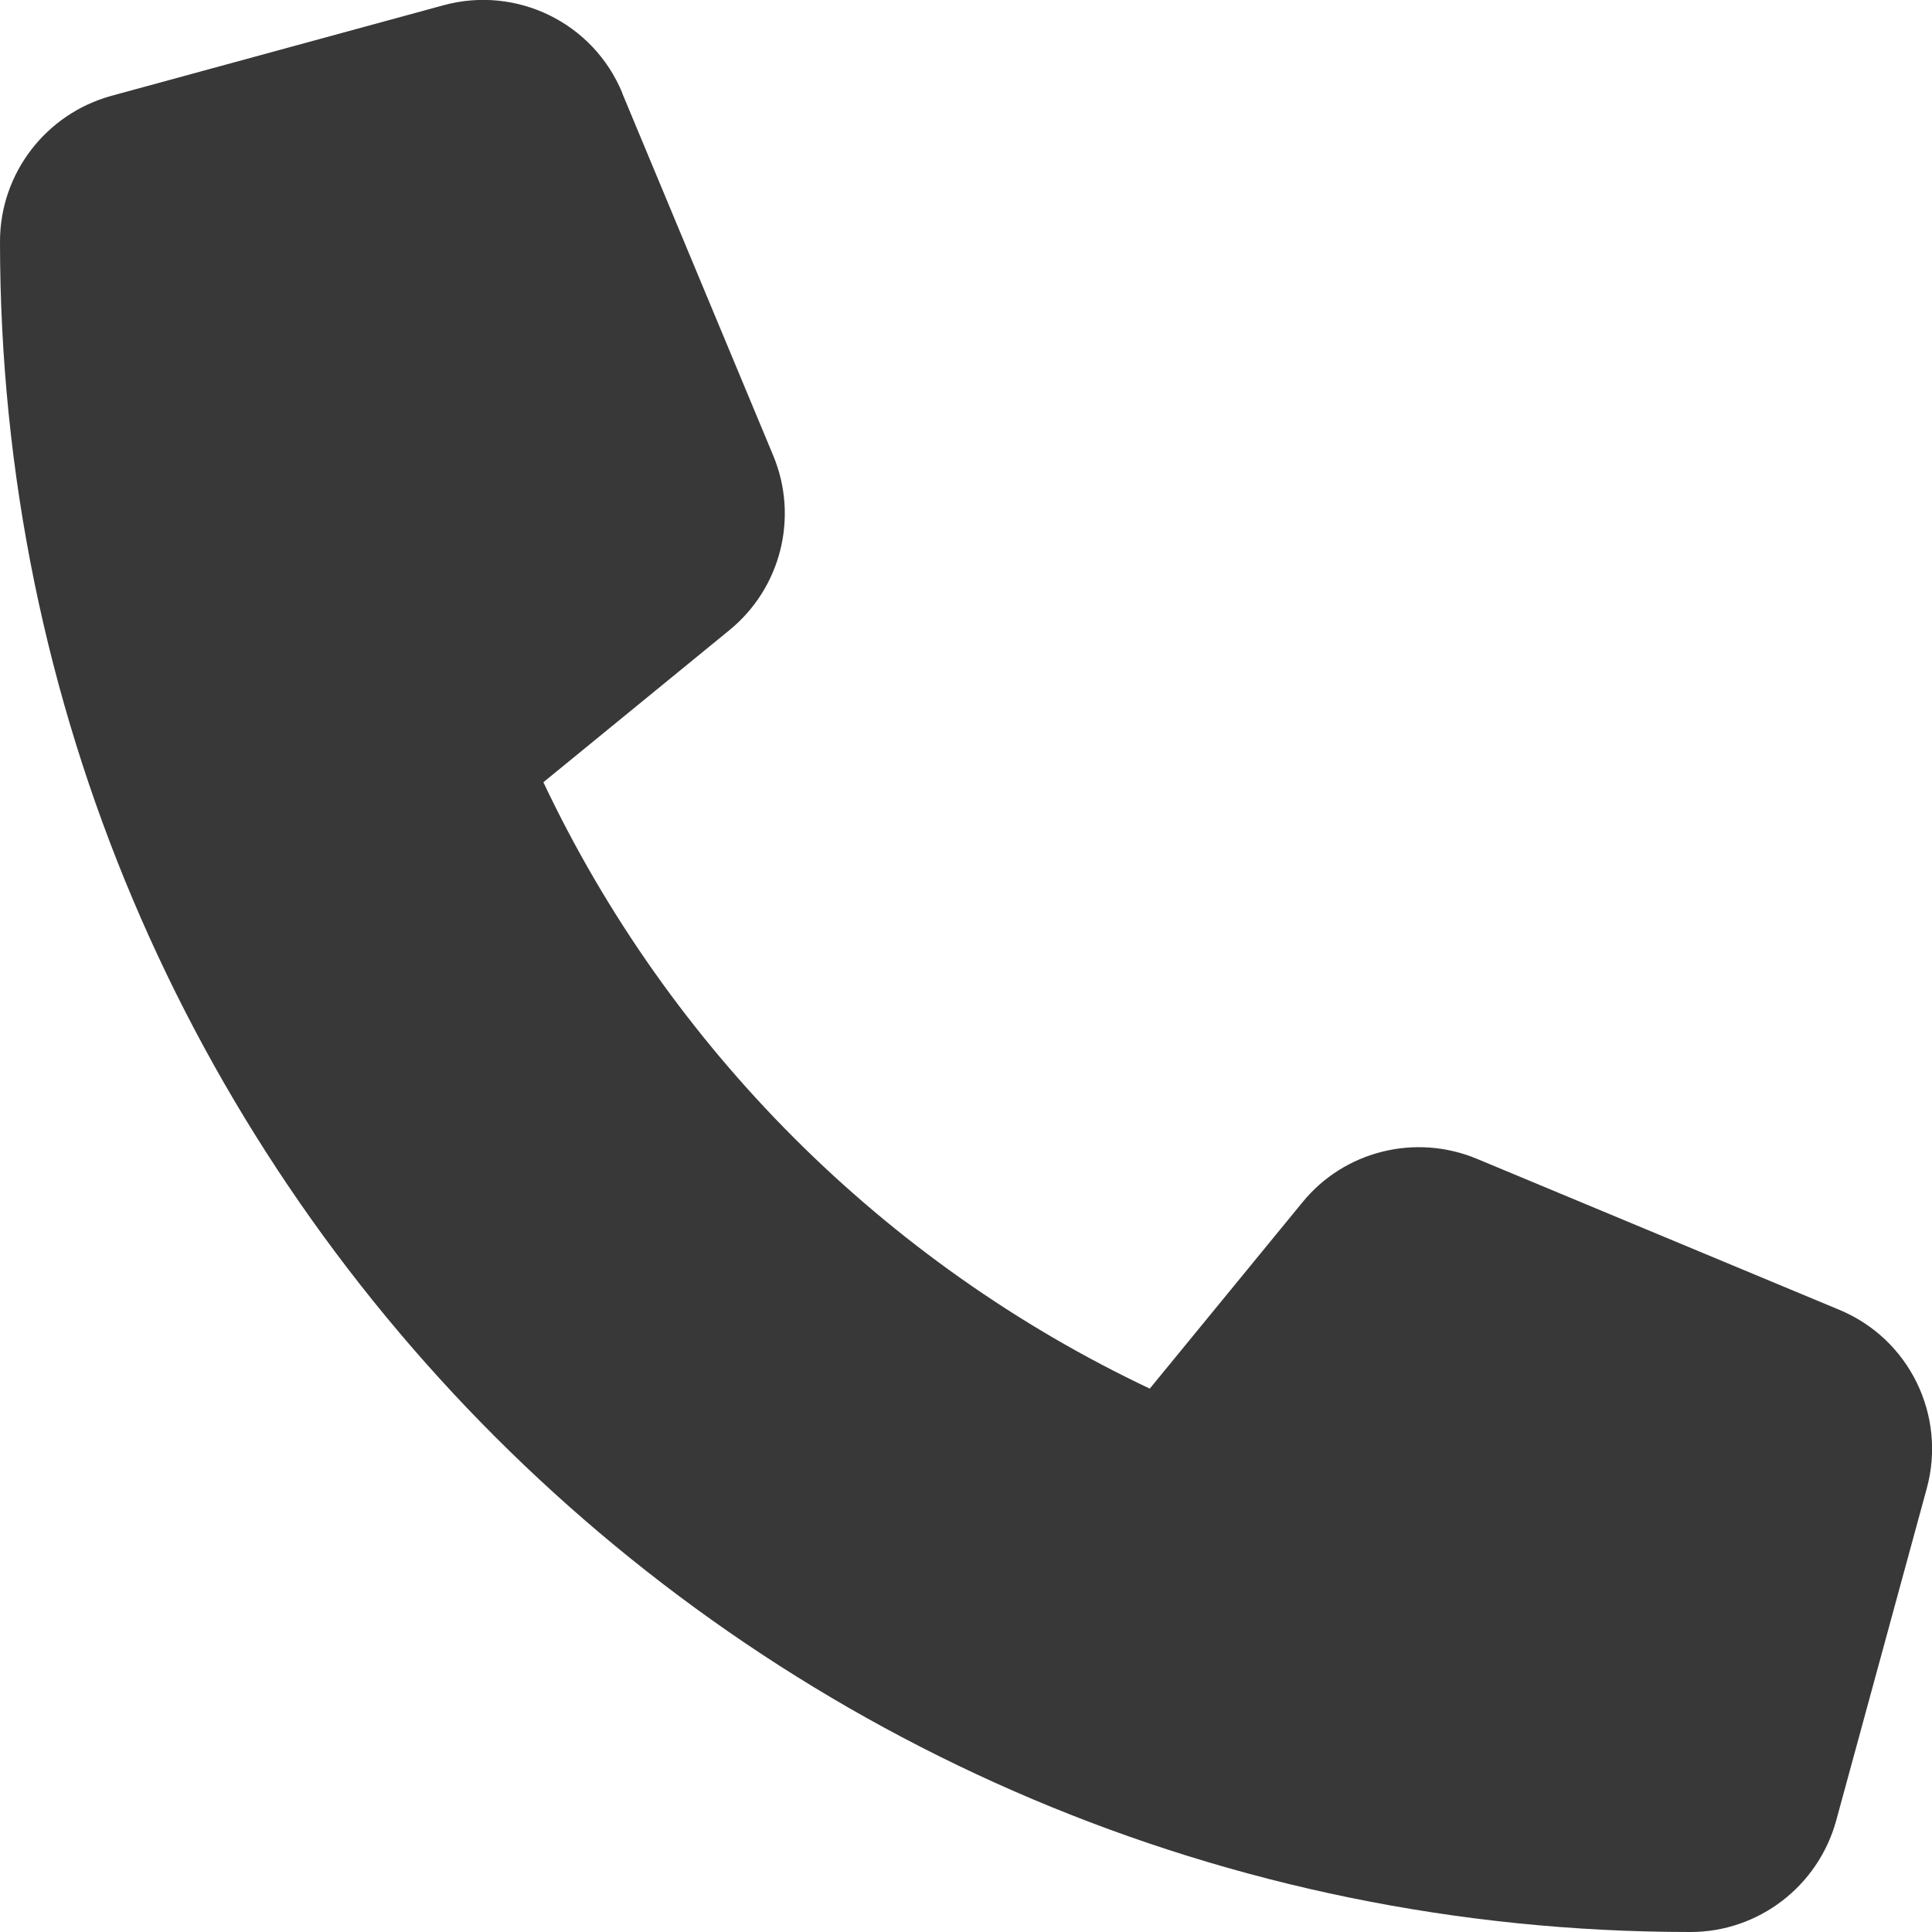
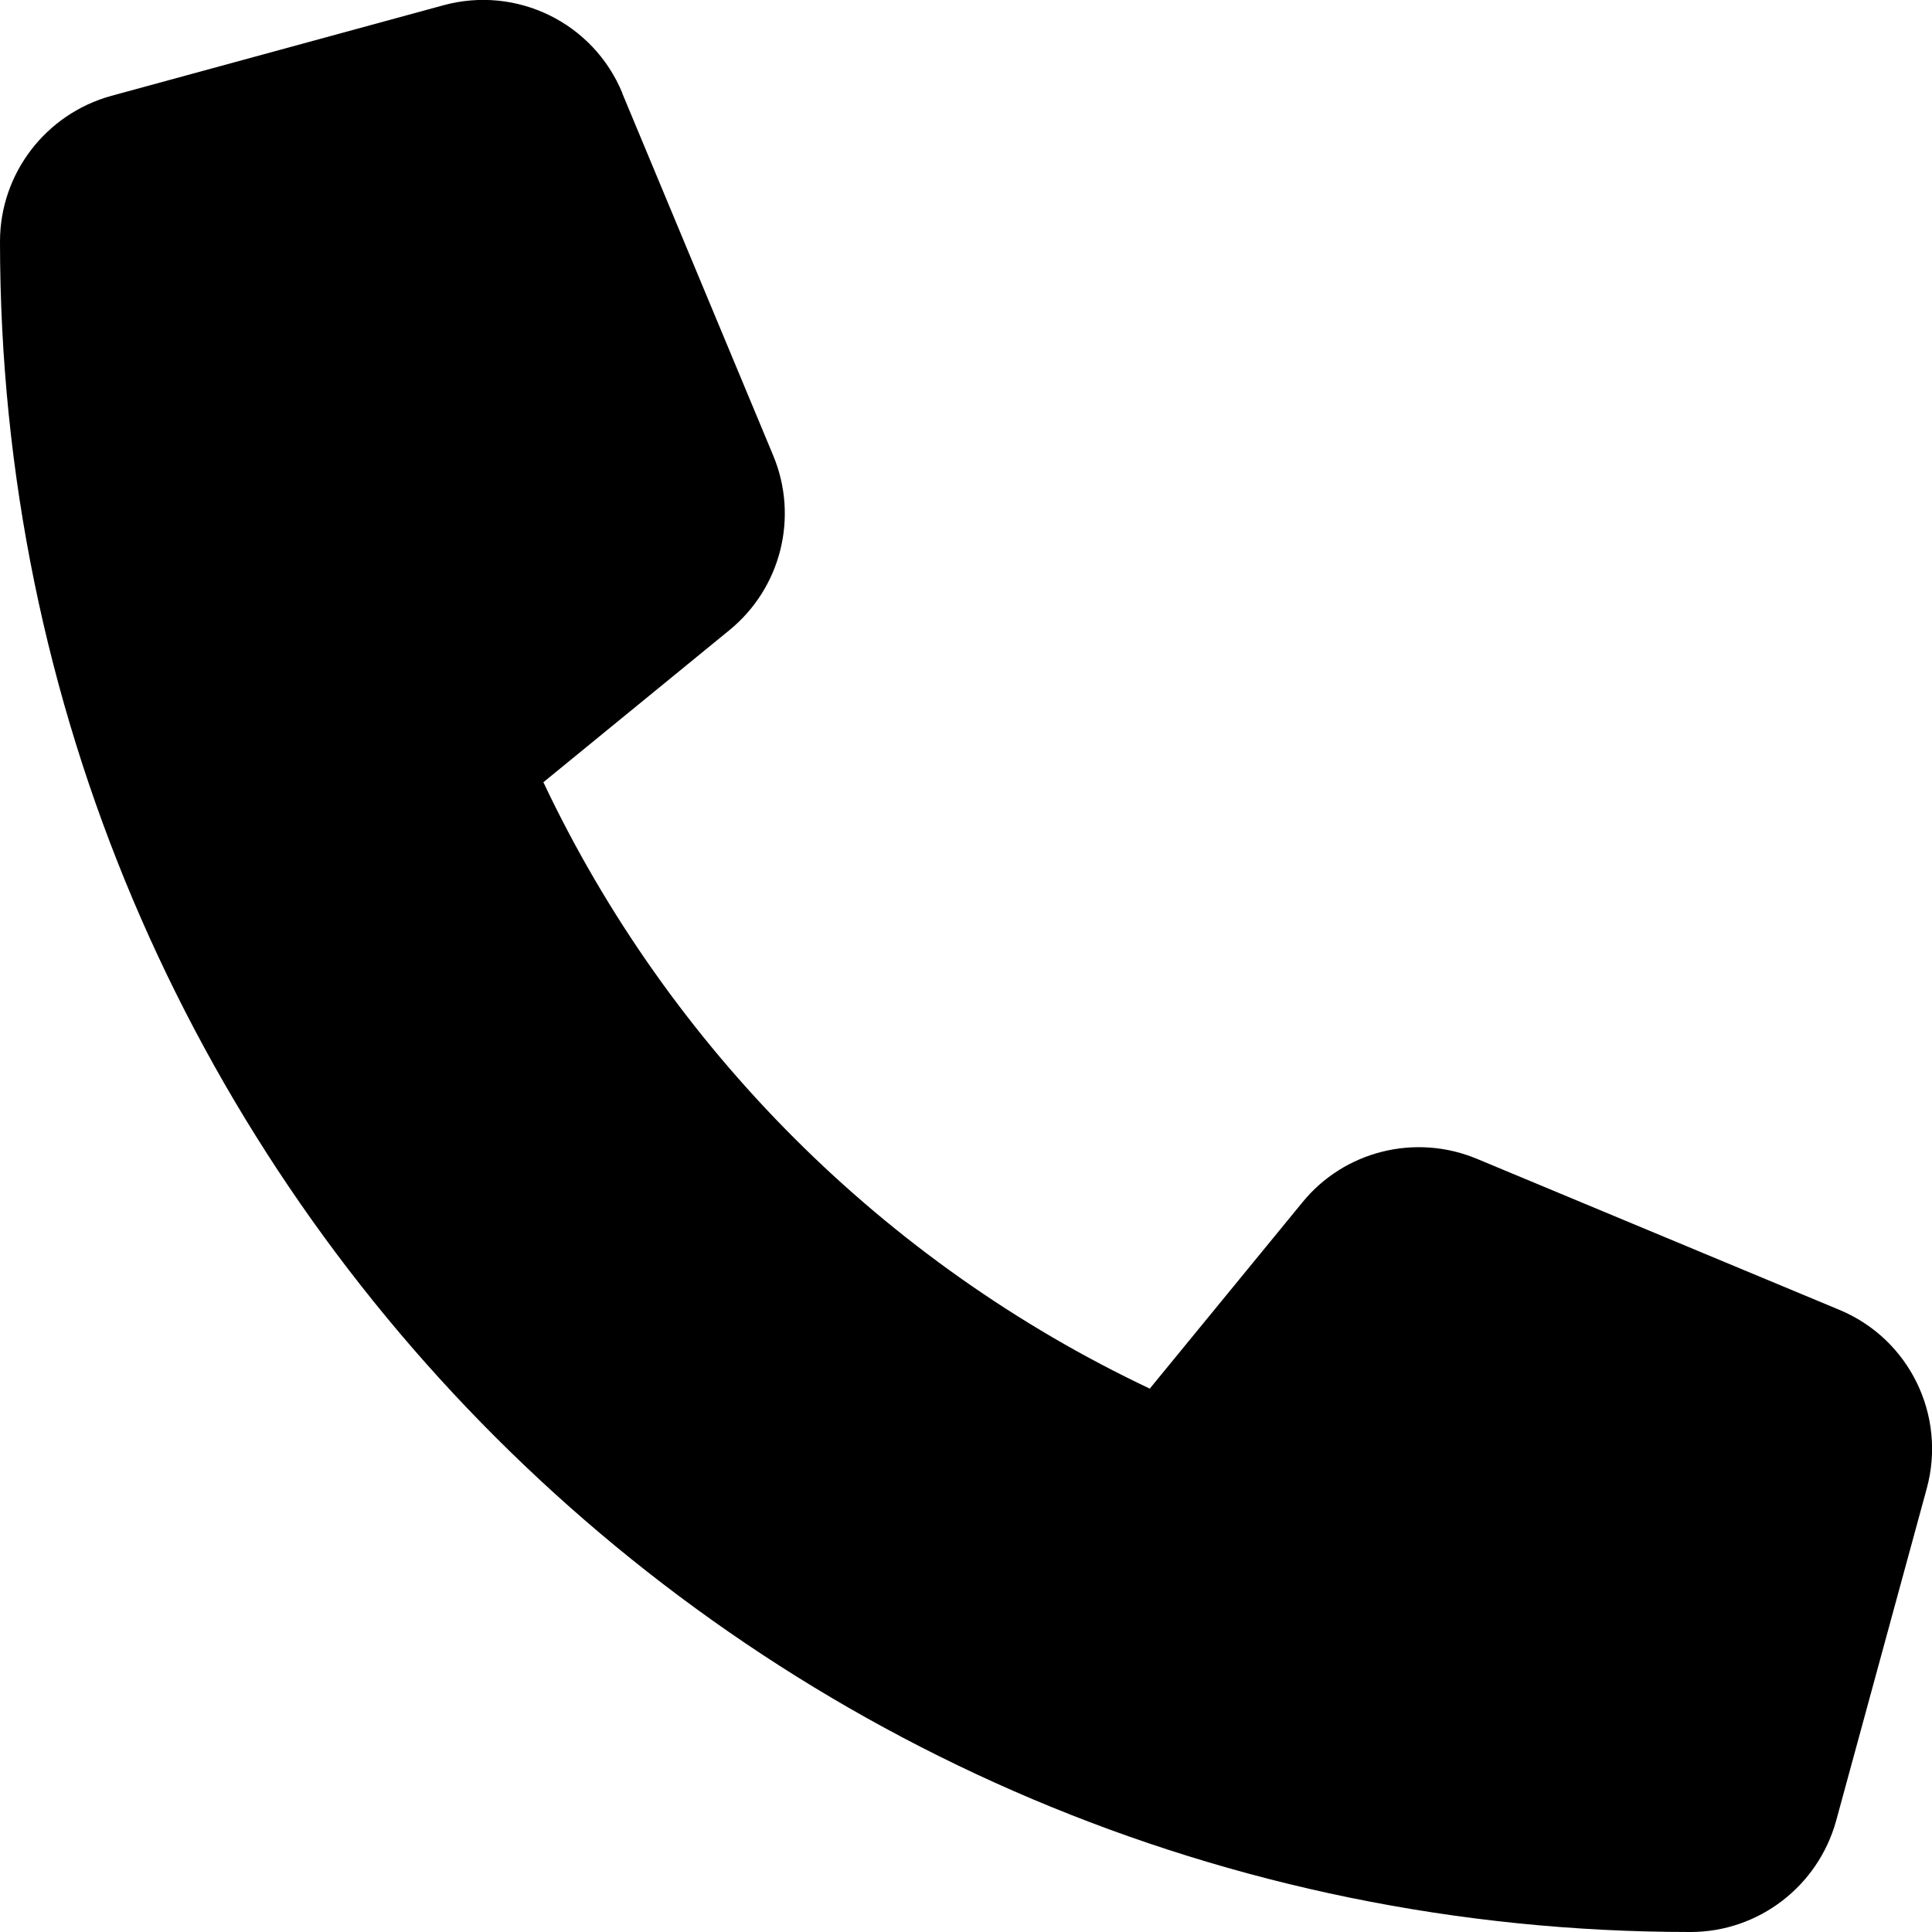
- <svg xmlns="http://www.w3.org/2000/svg" fill="#383838" viewBox="0 0 512 512">
+ <svg xmlns="http://www.w3.org/2000/svg" viewBox="0 0 512 512">
  <path d="M164.9 24.6c-7.7-18.6-28-28.5-47.4-23.2l-88 24C12.1 30.2 0 46 0 64C0 311.4 200.6 512 448 512c18 0 33.8-12.1 38.6-29.5l24-88c5.3-19.4-4.6-39.7-23.2-47.4l-96-40c-16.3-6.8-35.2-2.1-46.3 11.6L304.7 368C234.3 334.7 177.3 277.7 144 207.3L193.3 167c13.7-11.2 18.4-30 11.6-46.3l-40-96z" />
</svg>
